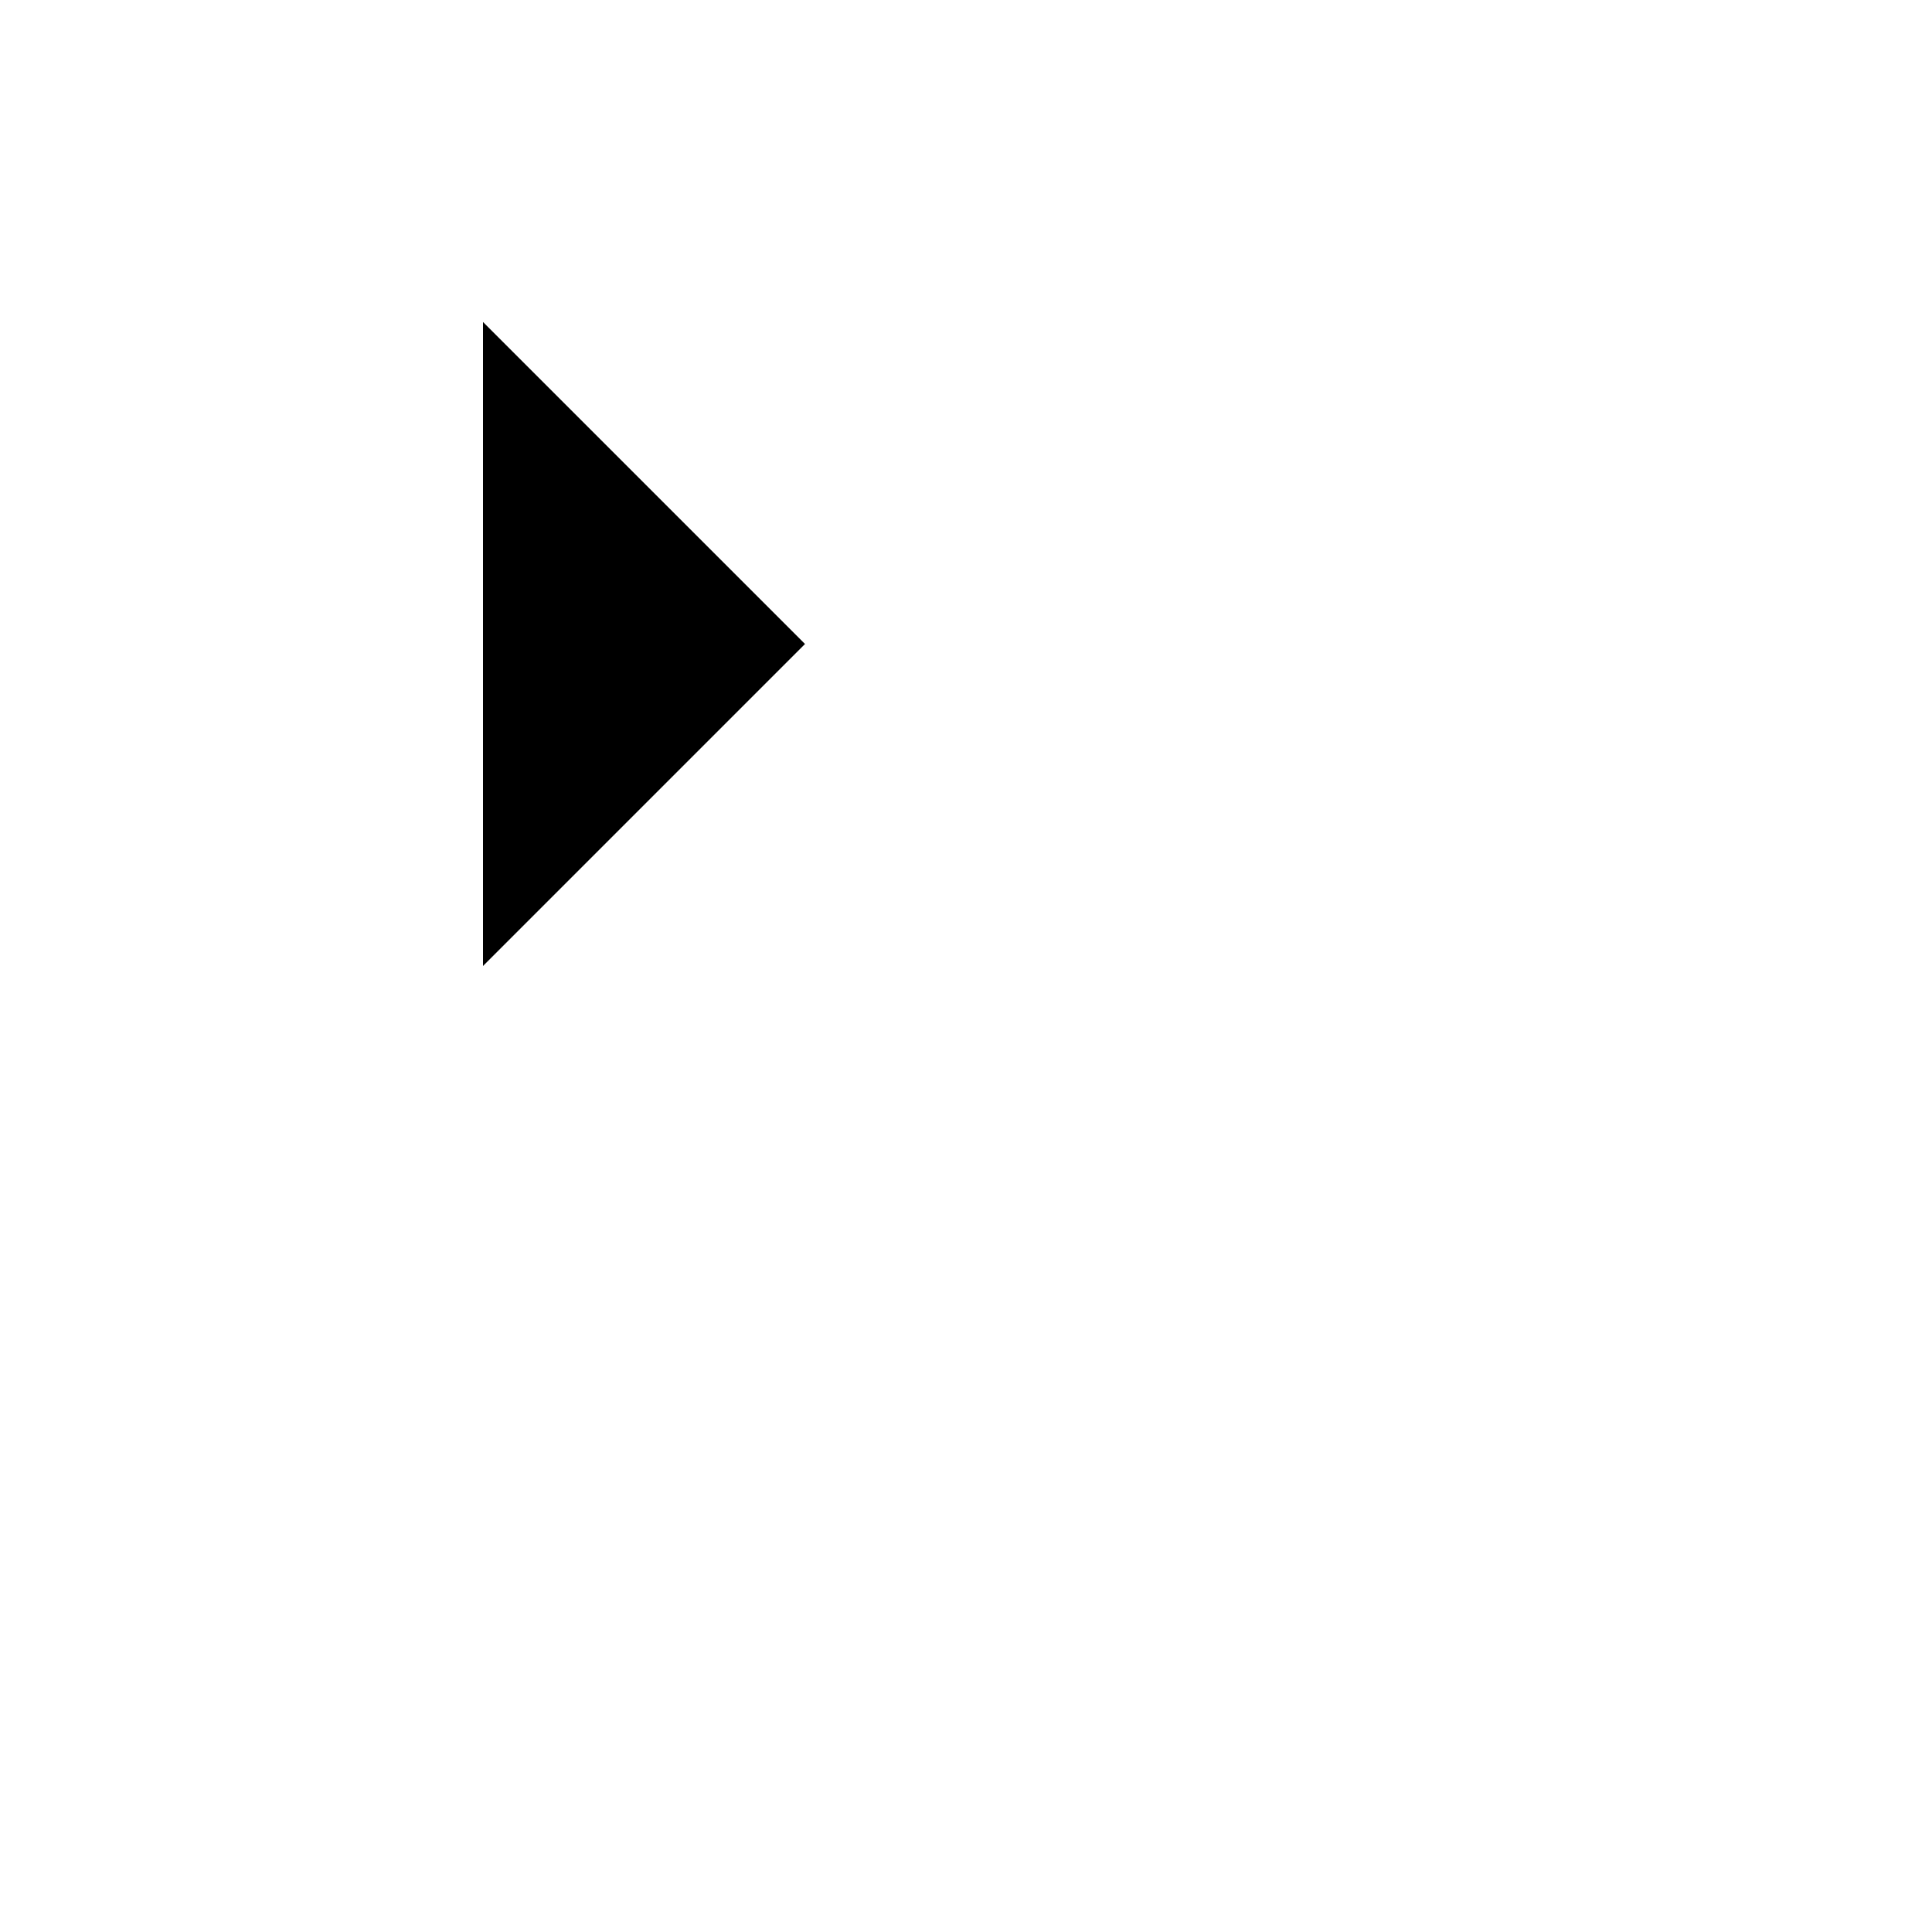
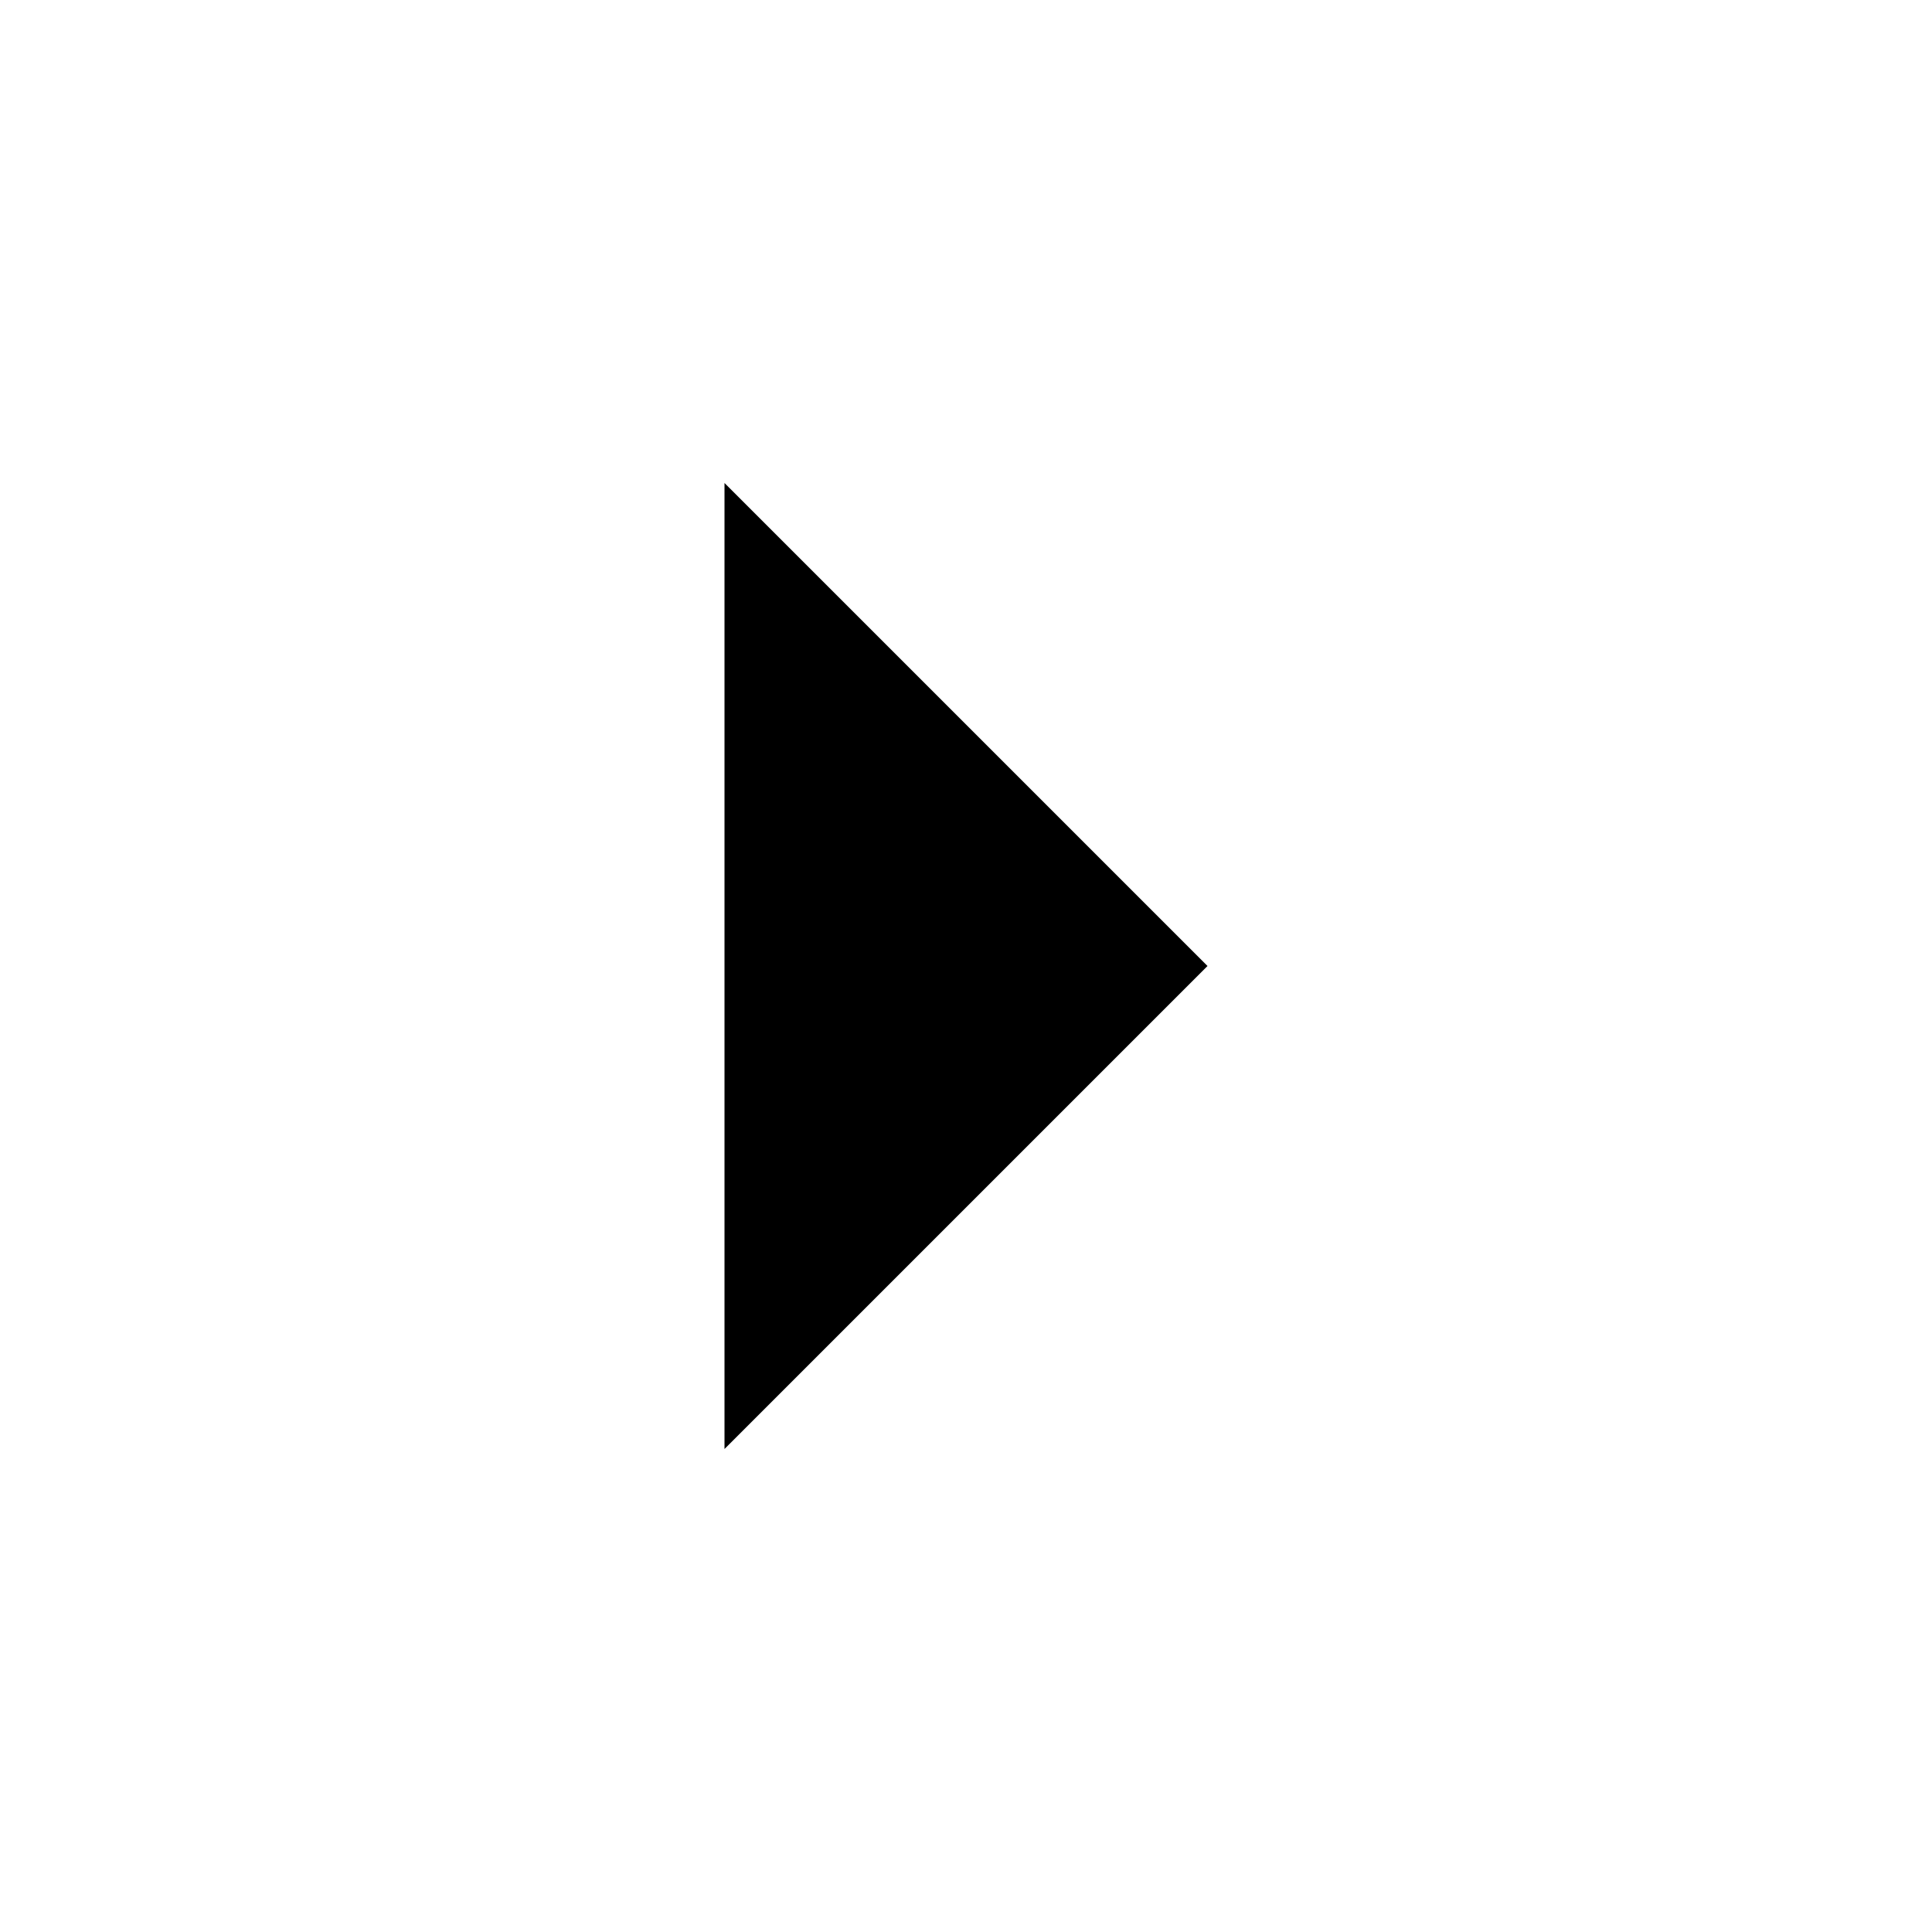
- <svg xmlns="http://www.w3.org/2000/svg" width="100%" height="100%" viewBox="0 0 24 24" fill="current">
+ <svg xmlns="http://www.w3.org/2000/svg" width="100%" height="100%" viewBox="0 0 16 16" fill="current">
  <path d="M6 12L10 8L6 4" stroke="current" stroke-width="1.2" stroke-linecap="round" stroke-linejoin="round" />
</svg>
